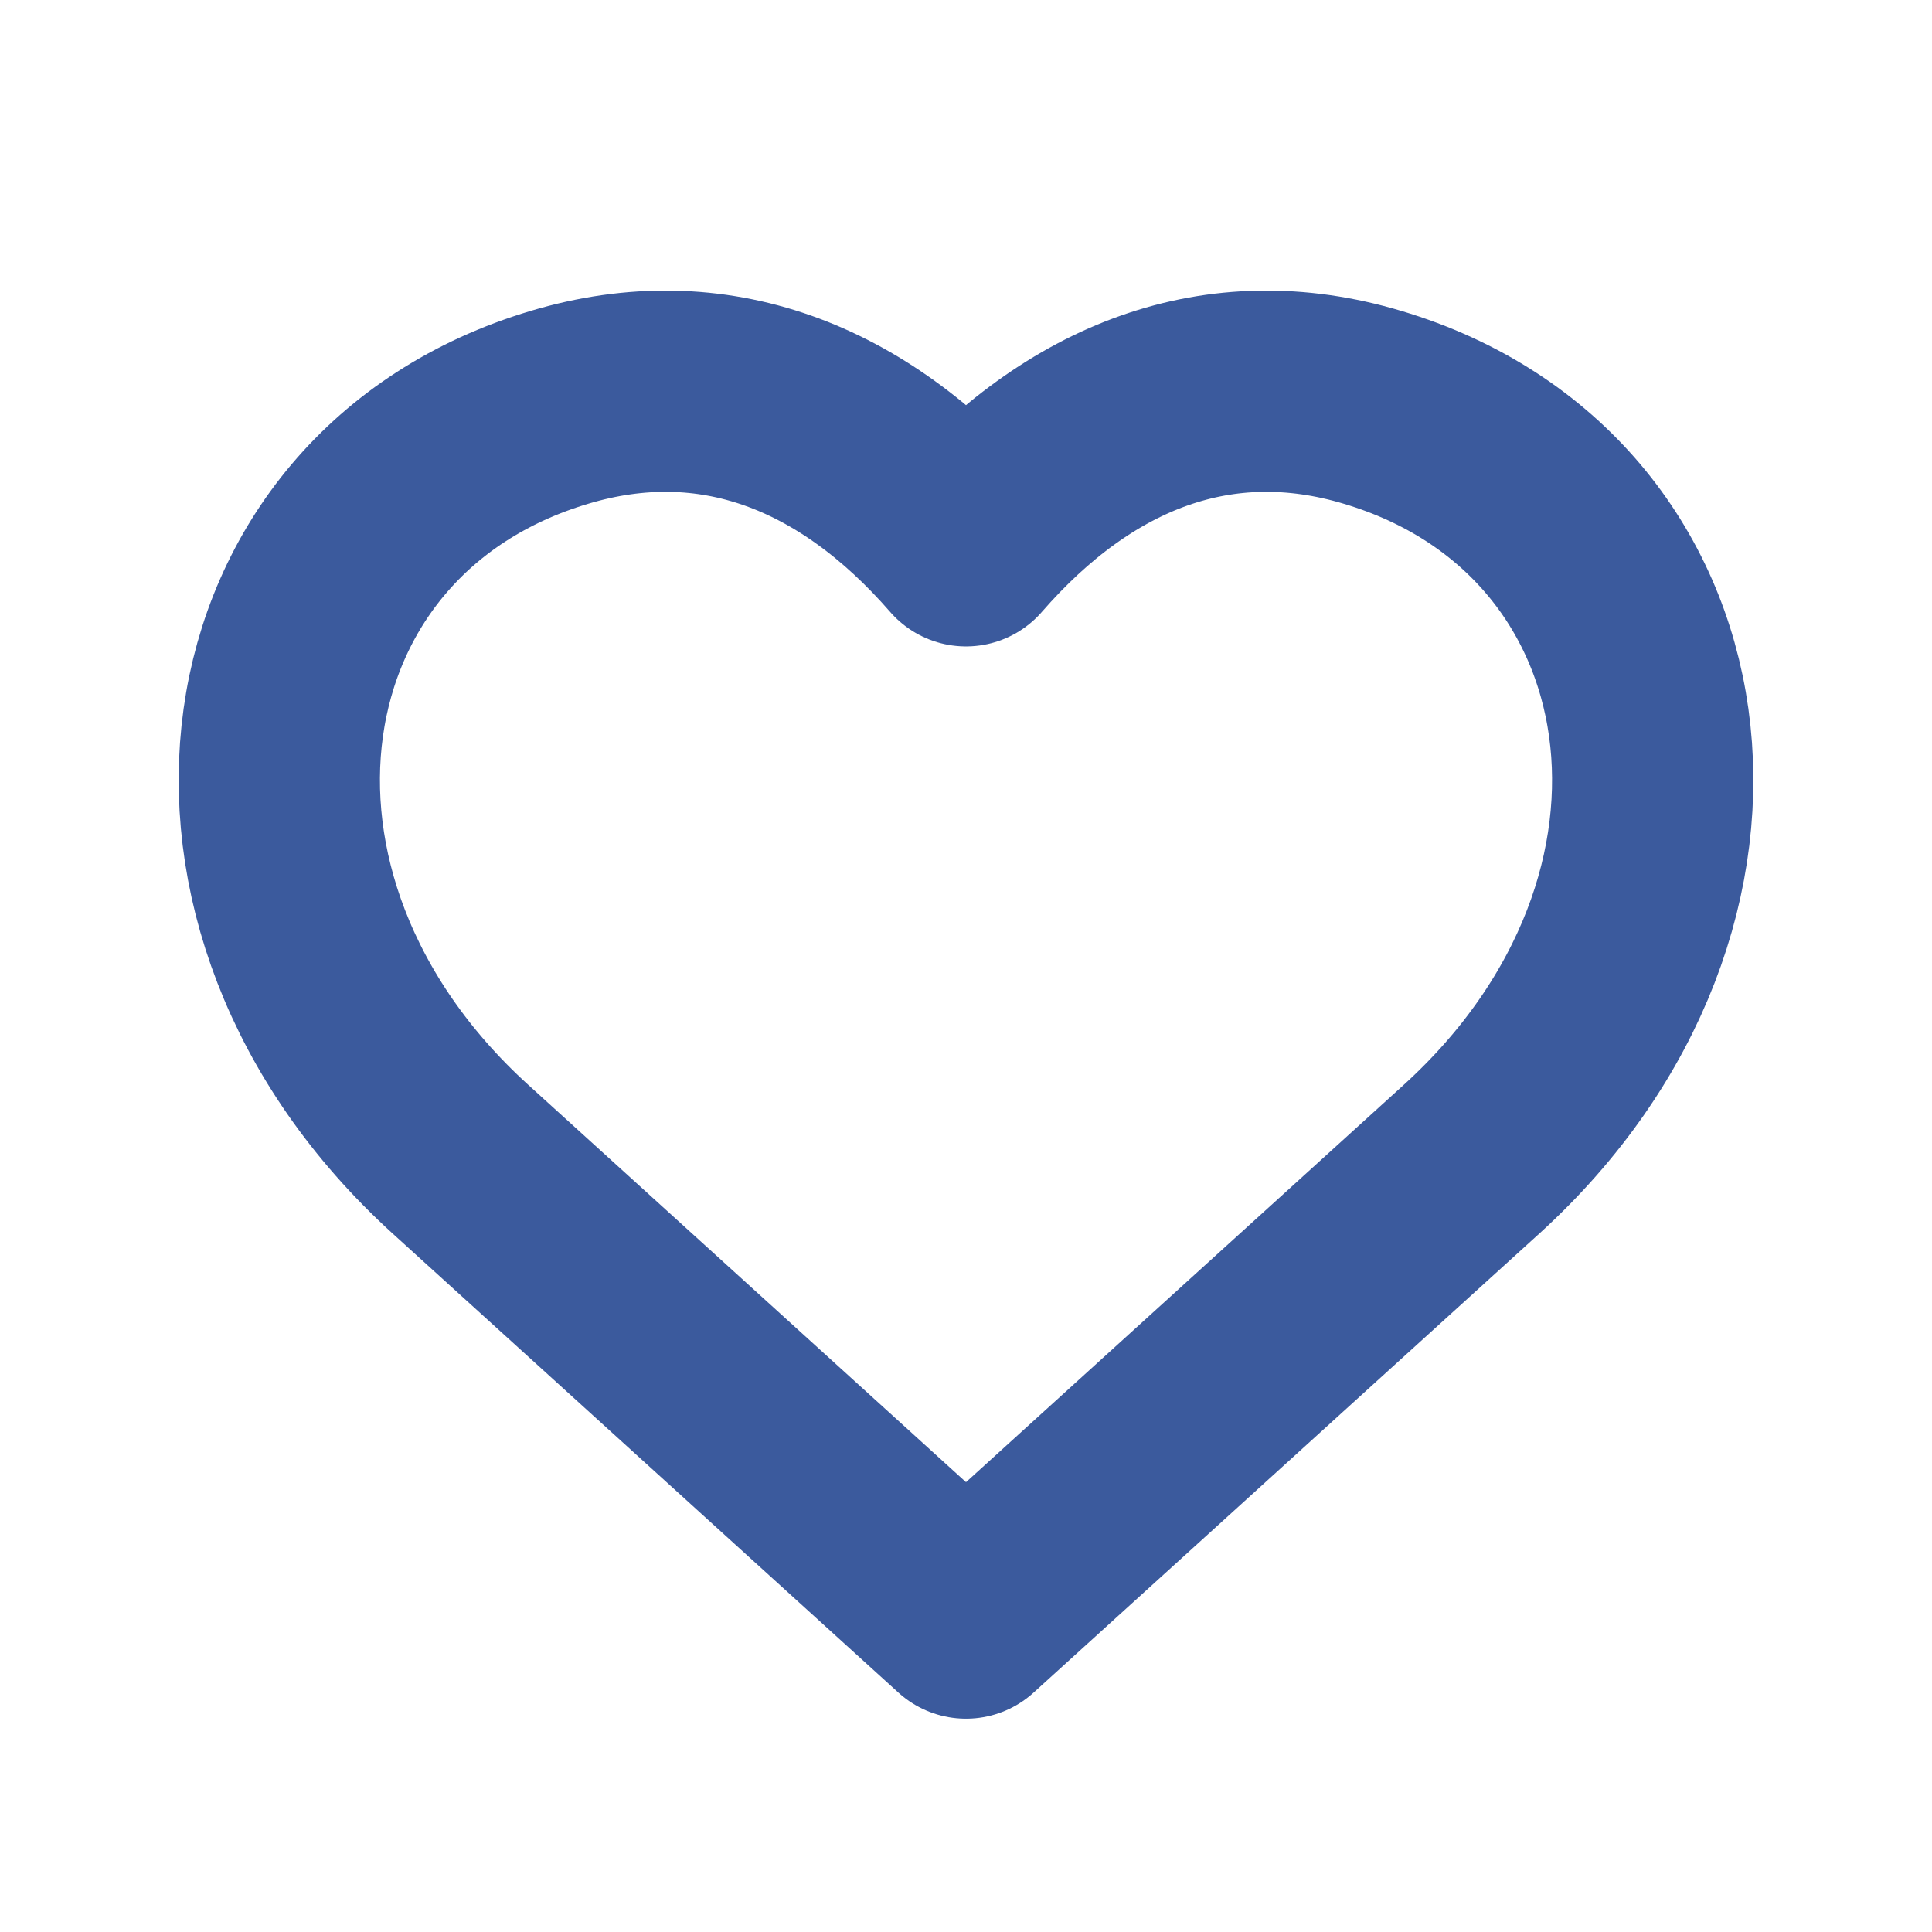
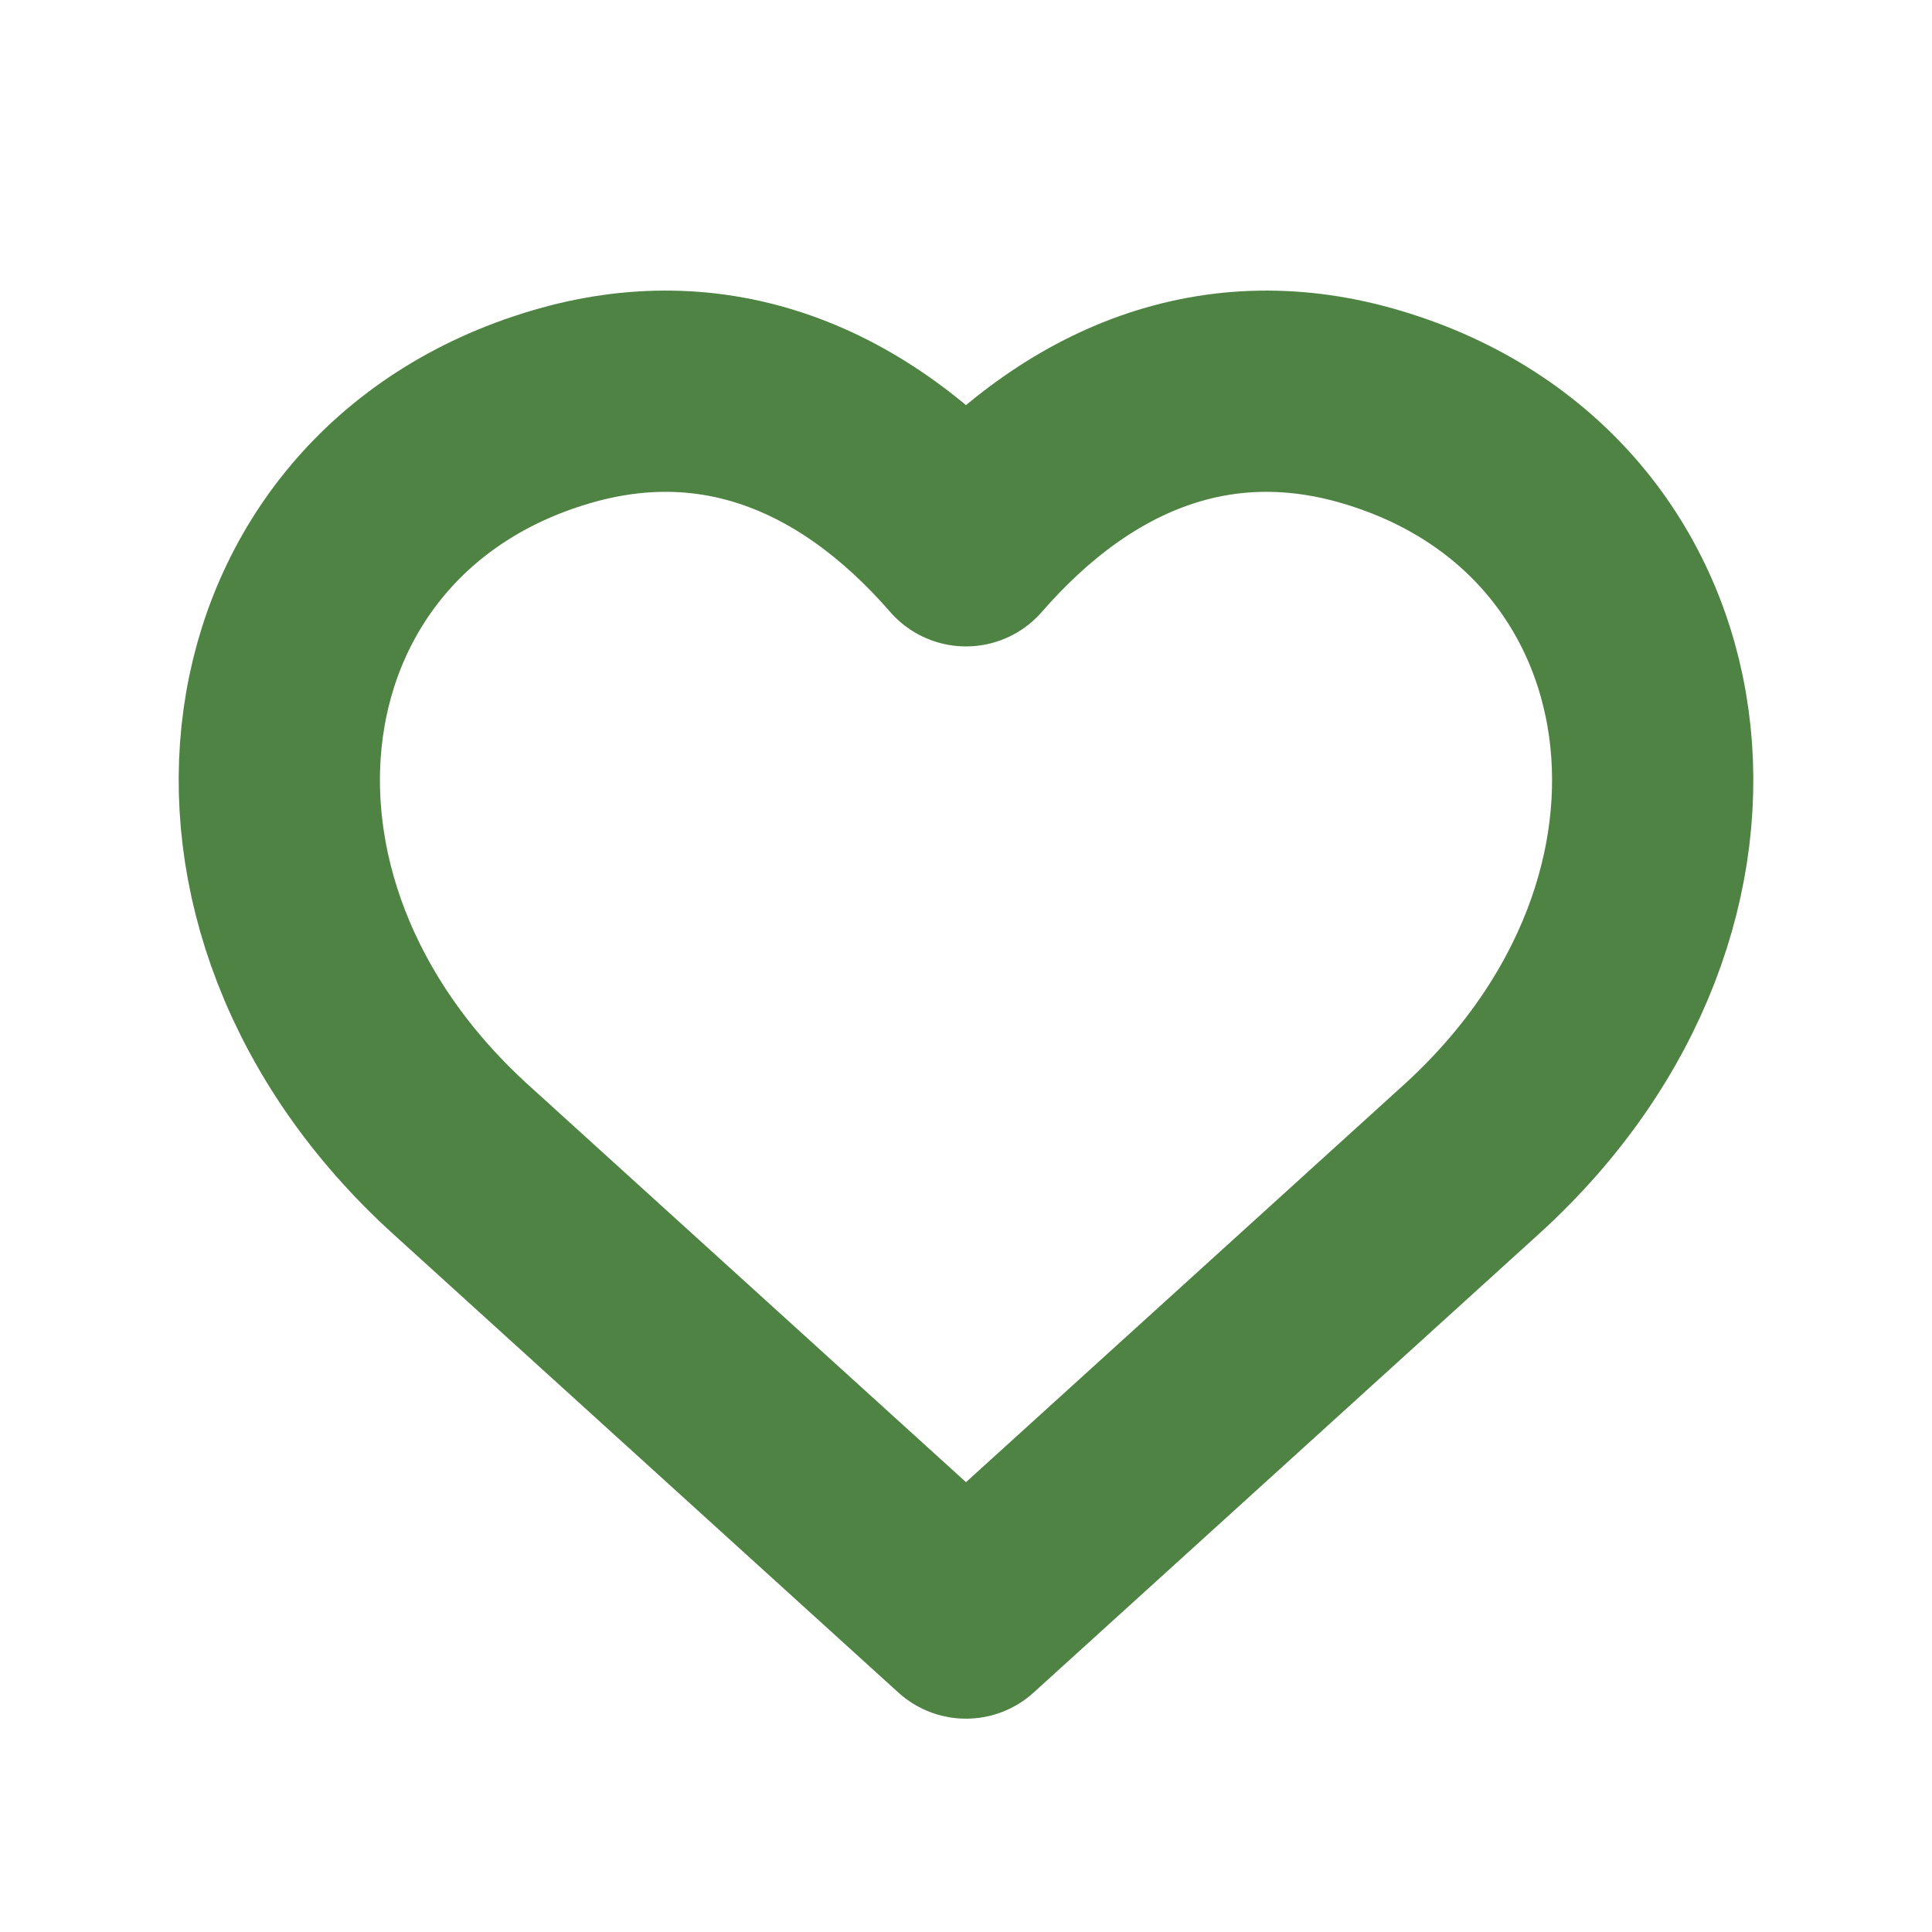
- <svg xmlns="http://www.w3.org/2000/svg" viewBox="0 0 24 24" fill="none" stroke="#3b5a9d" stroke-width="2.5" stroke-linecap="round" stroke-linejoin="round">
+ <svg xmlns="http://www.w3.org/2000/svg" viewBox="0 0 24 24" fill="none" stroke="#4f8344" stroke-width="2.5" stroke-linecap="round" stroke-linejoin="round">
  <path d="M12 20.1 5.72 14.4C2.2 11.2 2.96 6.25 6.95 5.06c1.9-.57 3.64.1 5.05 1.72 1.41-1.62 3.15-2.29 5.05-1.72 3.99 1.19 4.75 6.14 1.23 9.34L12 20.1Z" />
</svg>
